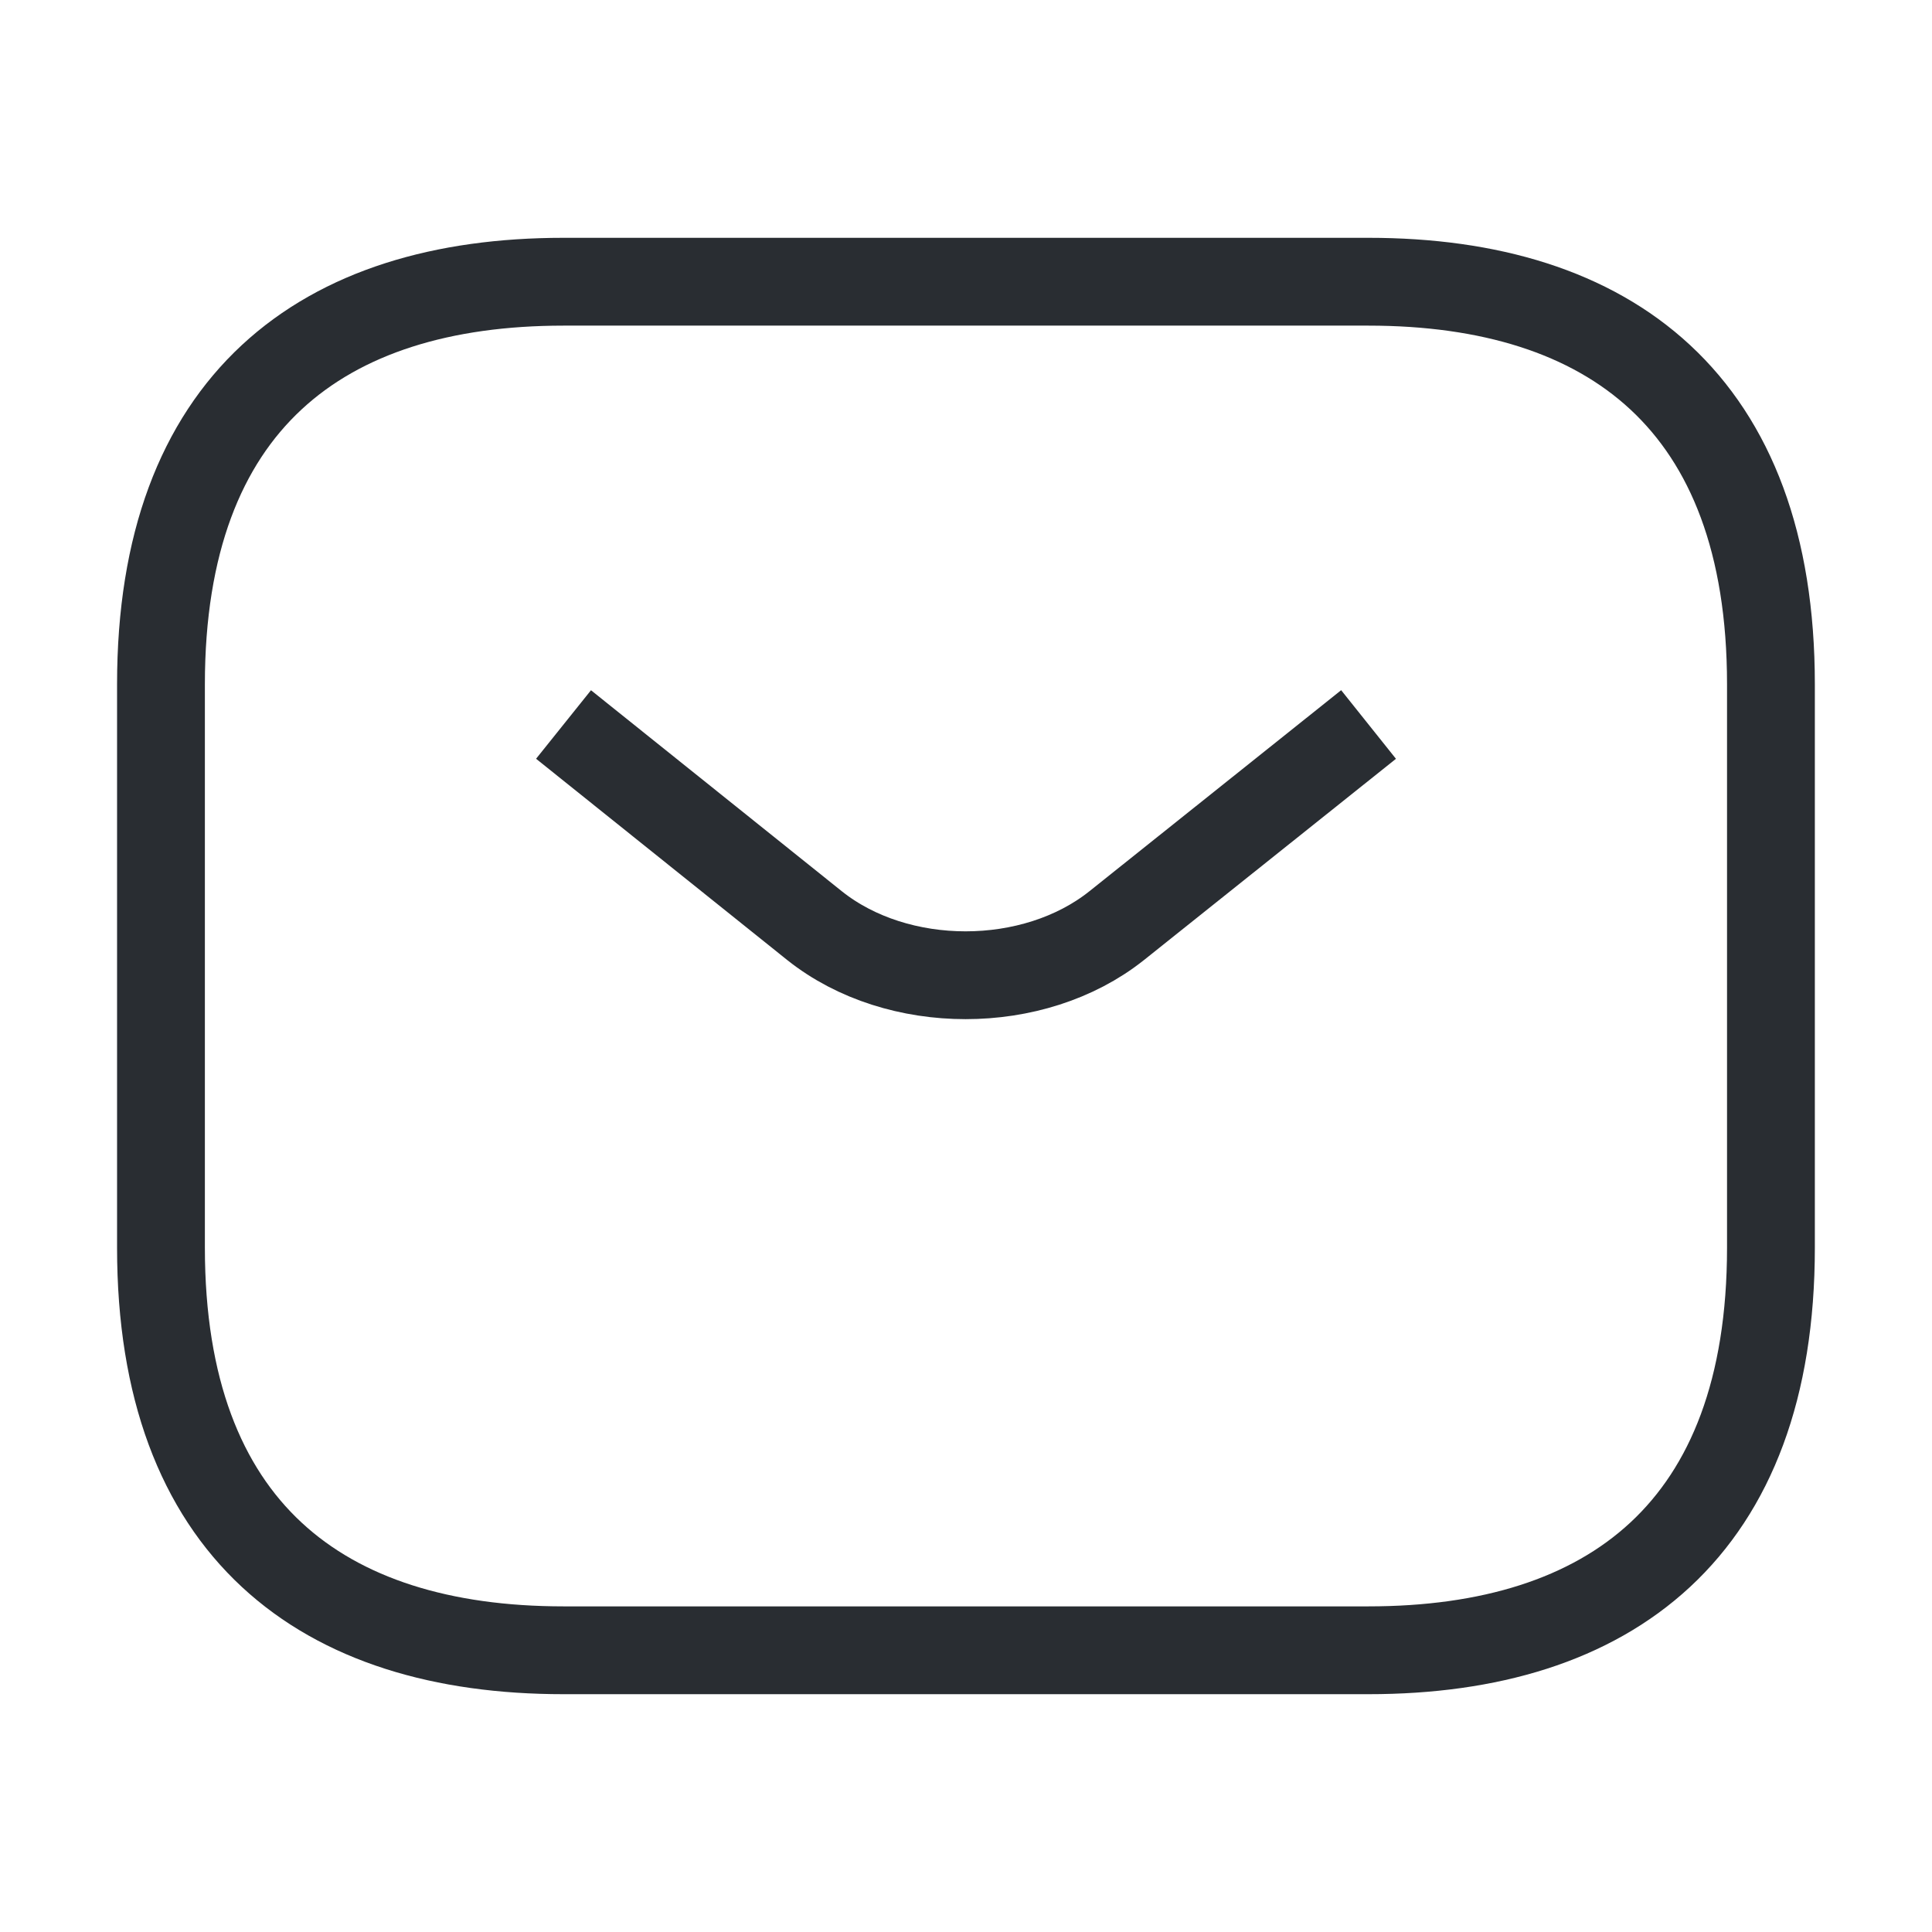
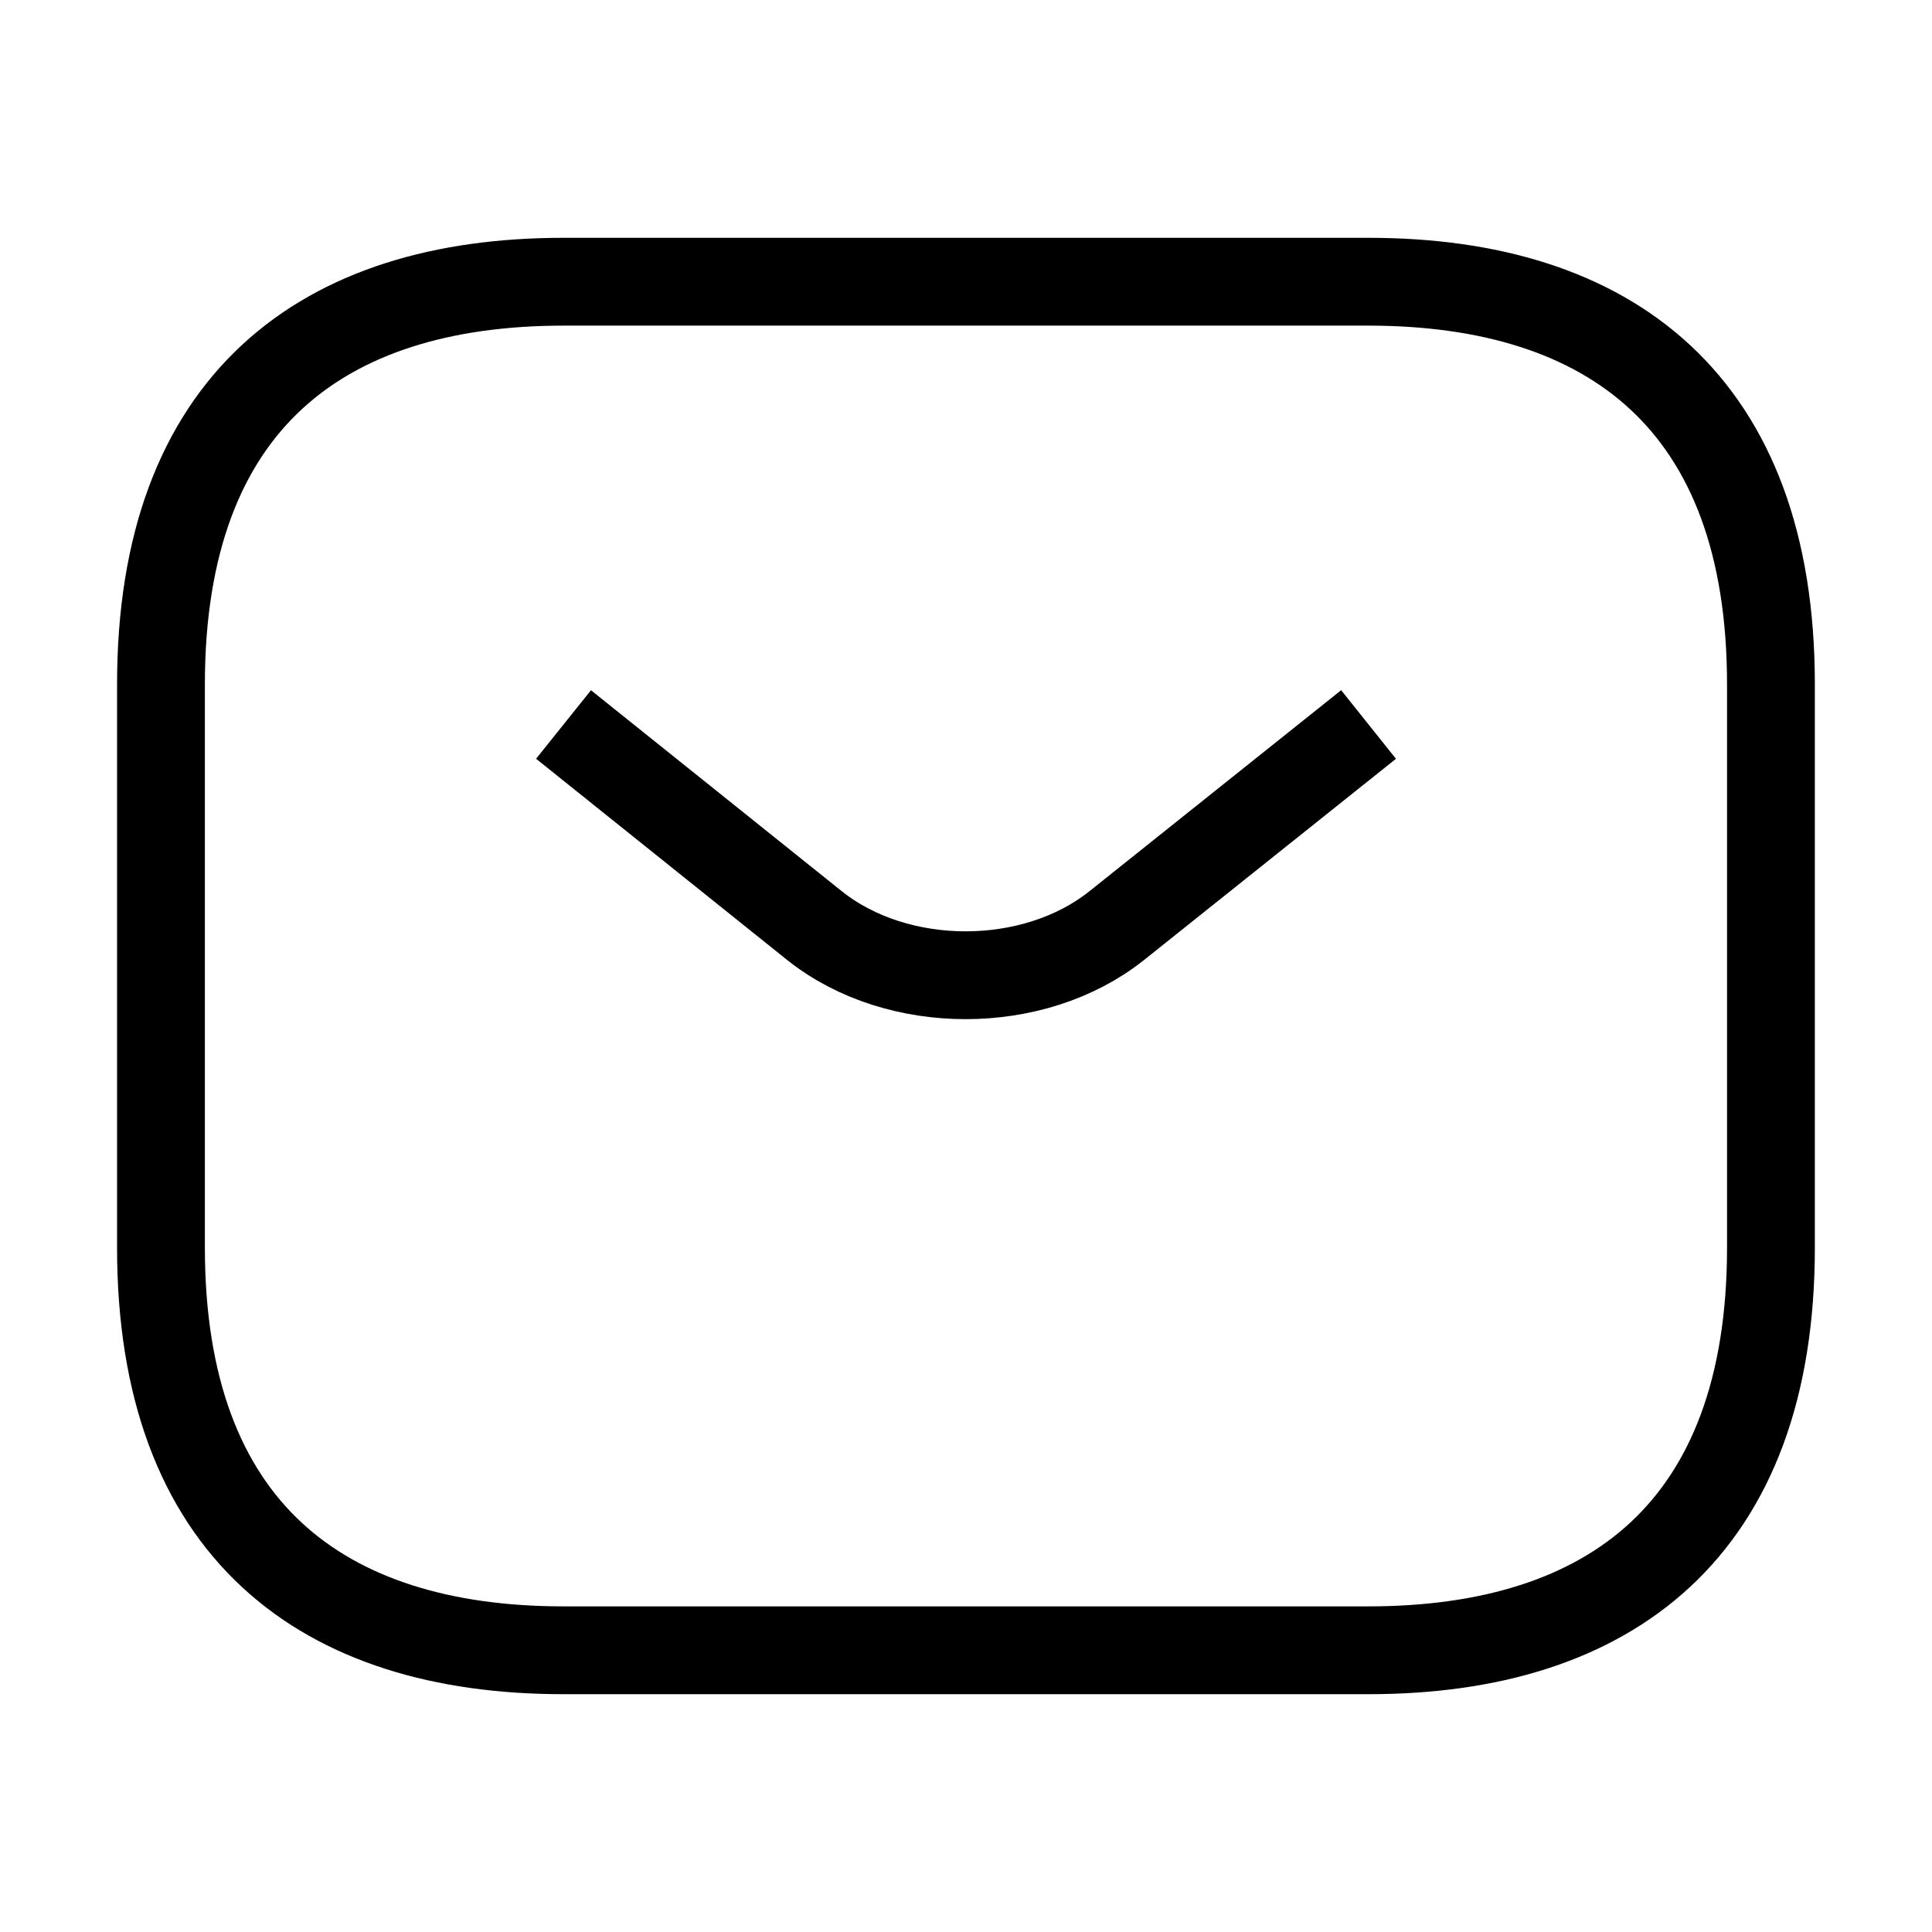
<svg xmlns="http://www.w3.org/2000/svg" width="27" height="27" viewBox="0 0 22 22" fill="none">
-   <path className="dark:stroke-white" d="M15.583 18.792H6.416C3.666 18.792 1.833 17.417 1.833 14.208V7.792C1.833 4.583 3.666 3.208 6.416 3.208H15.583C18.333 3.208 20.166 4.583 20.166 7.792V14.208C20.166 17.417 18.333 18.792 15.583 18.792Z" stroke="#292D32" />
-   <path className="dark:stroke-white" d="M15.584 8.25L12.714 10.542C11.77 11.293 10.221 11.293 9.277 10.542L6.417 8.25" stroke="#292D32" />
+   <path className="dark:stroke-white" d="M15.583 18.792H6.416C3.666 18.792 1.833 17.417 1.833 14.208V7.792C1.833 4.583 3.666 3.208 6.416 3.208H15.583C18.333 3.208 20.166 4.583 20.166 7.792V14.208C20.166 17.417 18.333 18.792 15.583 18.792Z" stroke="currentColor" />
+   <path className="dark:stroke-white" d="M15.584 8.25L12.714 10.542C11.77 11.293 10.221 11.293 9.277 10.542L6.417 8.25" stroke="currentColor" />
</svg>
